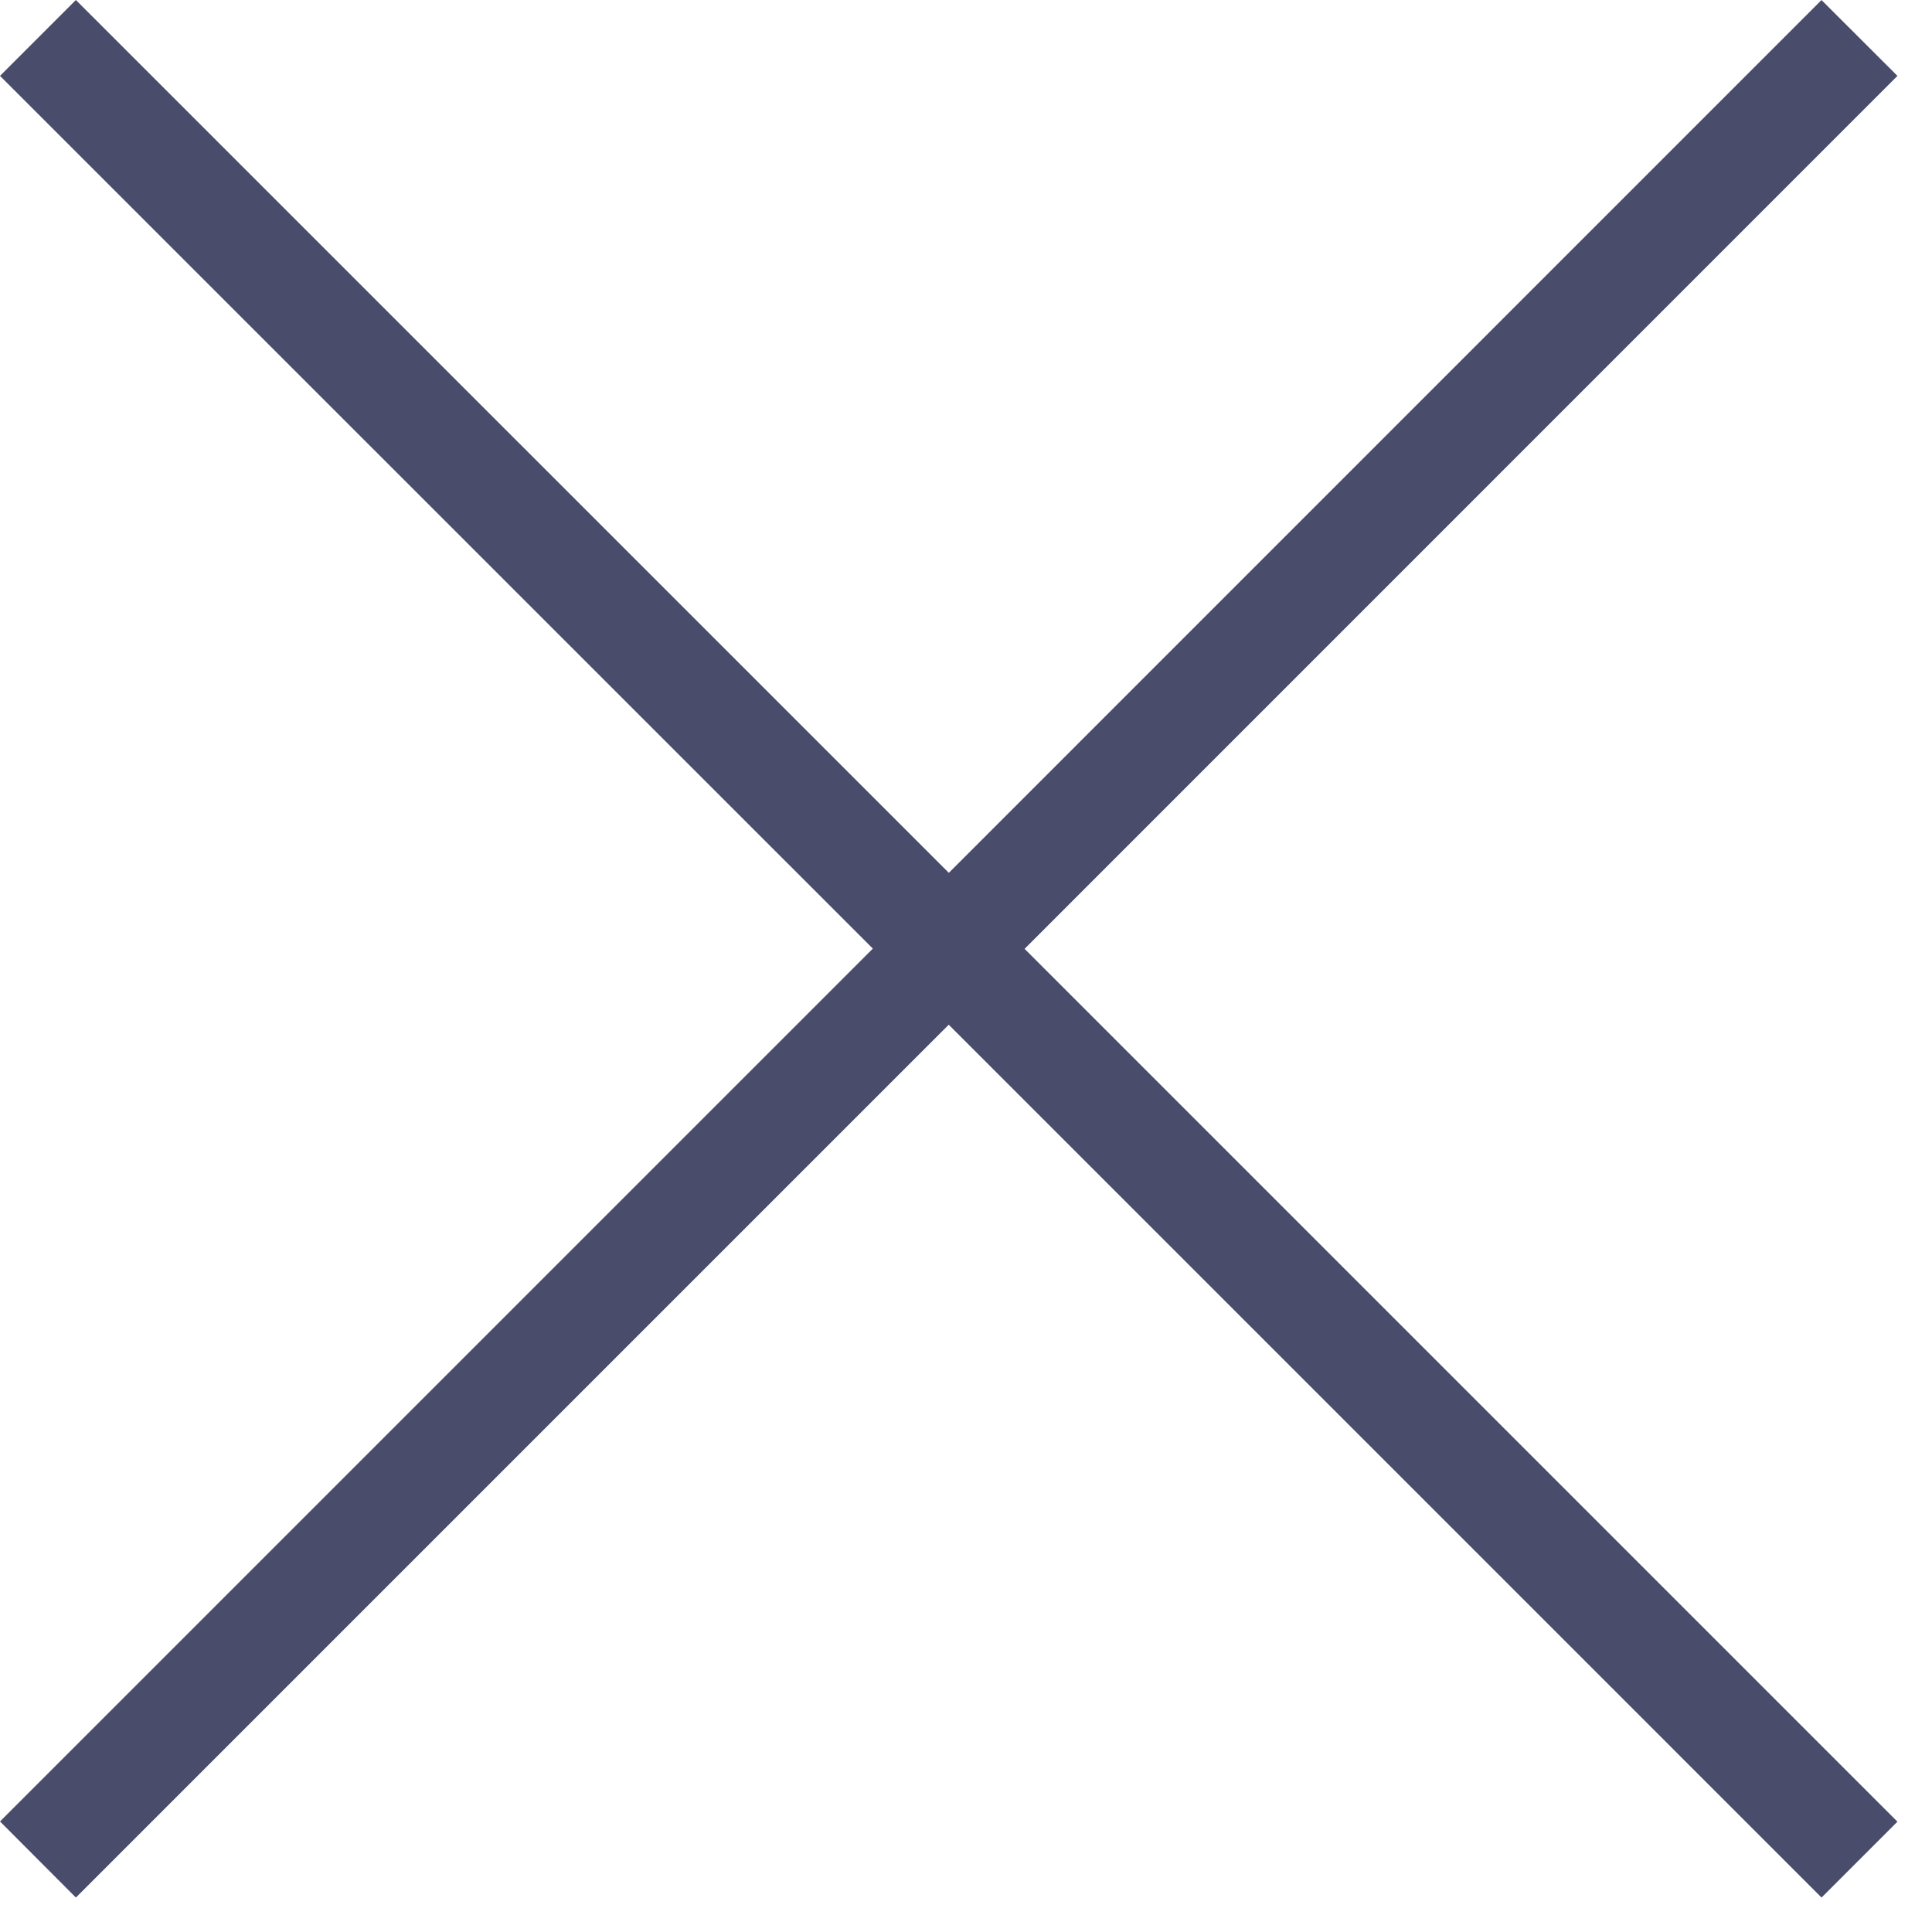
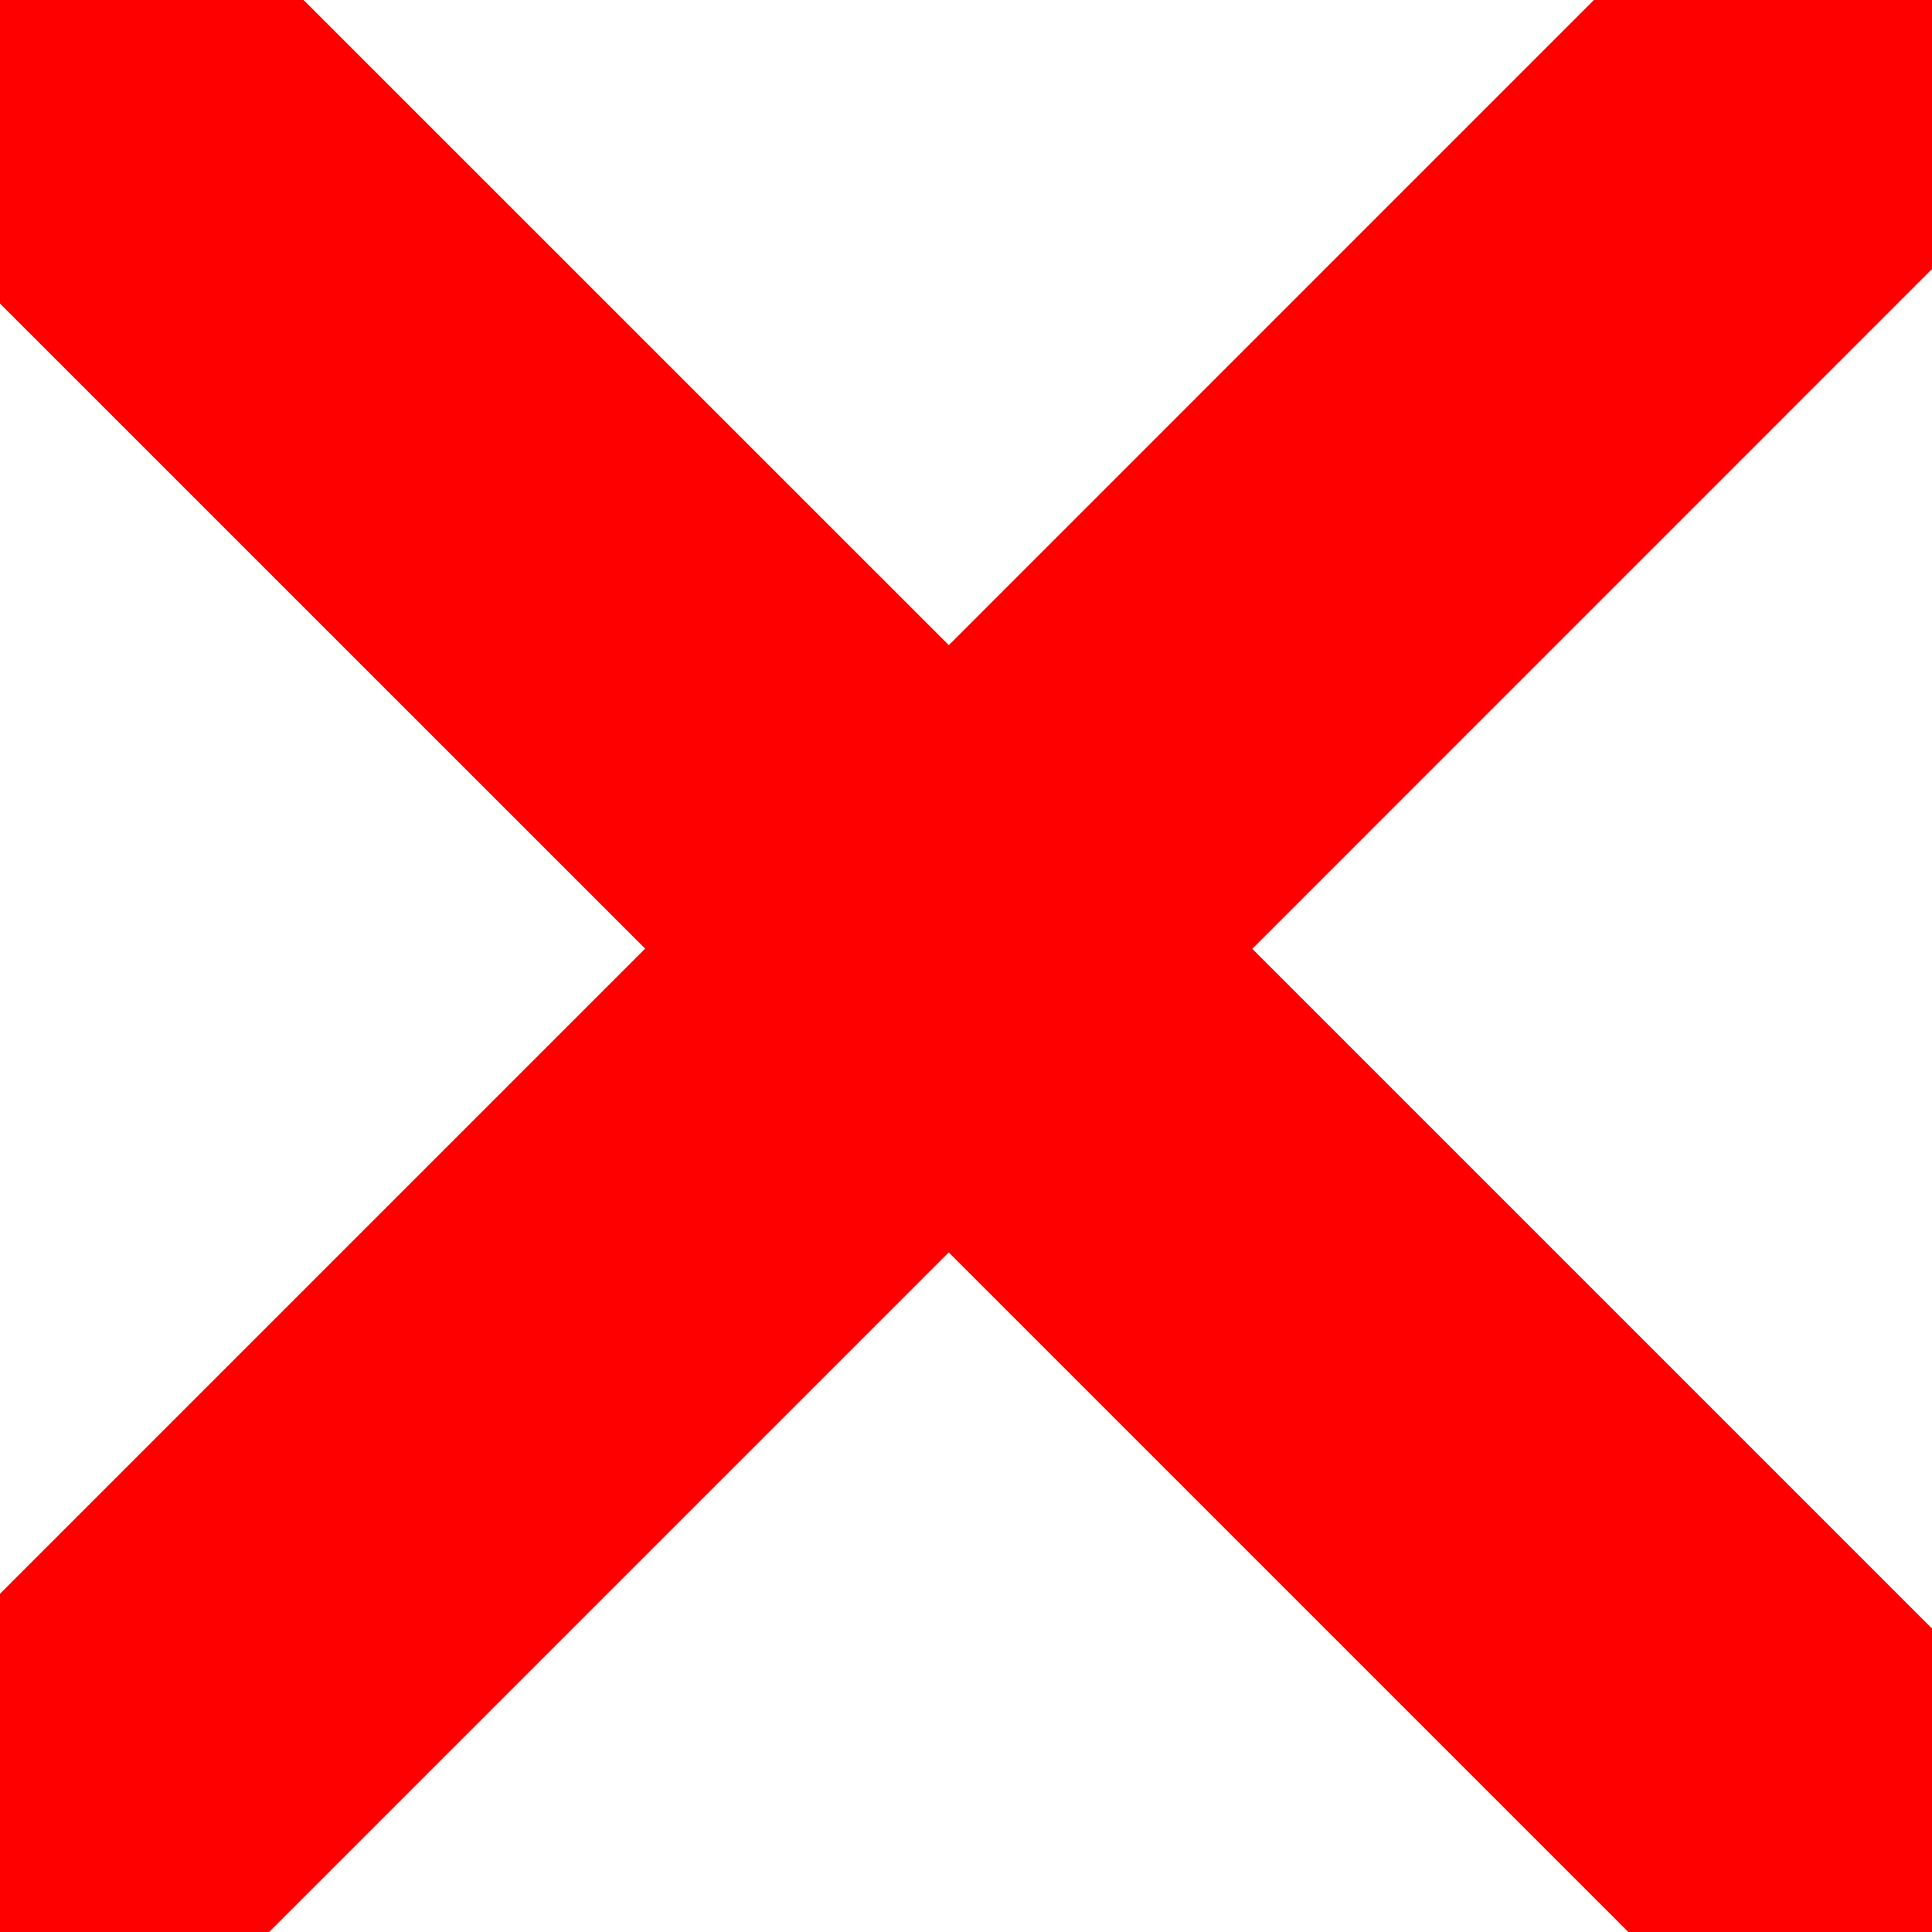
<svg xmlns="http://www.w3.org/2000/svg" width="18" height="18">
-   <path fill="#494C6B" fill-rule="evenodd" d="M16.97 0l.708.707L9.546 8.84l8.132 8.132-.707.707-8.132-8.132-8.132 8.132L0 16.97l8.132-8.132L0 .707.707 0 8.84 8.132 16.971 0z" />
+   <path fill="#FF0000" stroke="#FF0000" stroke-width="3" fill-rule="evenodd" d="M16.97 0l.708.707L9.546 8.84l8.132 8.132-.707.707-8.132-8.132-8.132 8.132L0 16.97l8.132-8.132L0 .707.707 0 8.84 8.132 16.971 0z" />
</svg>
